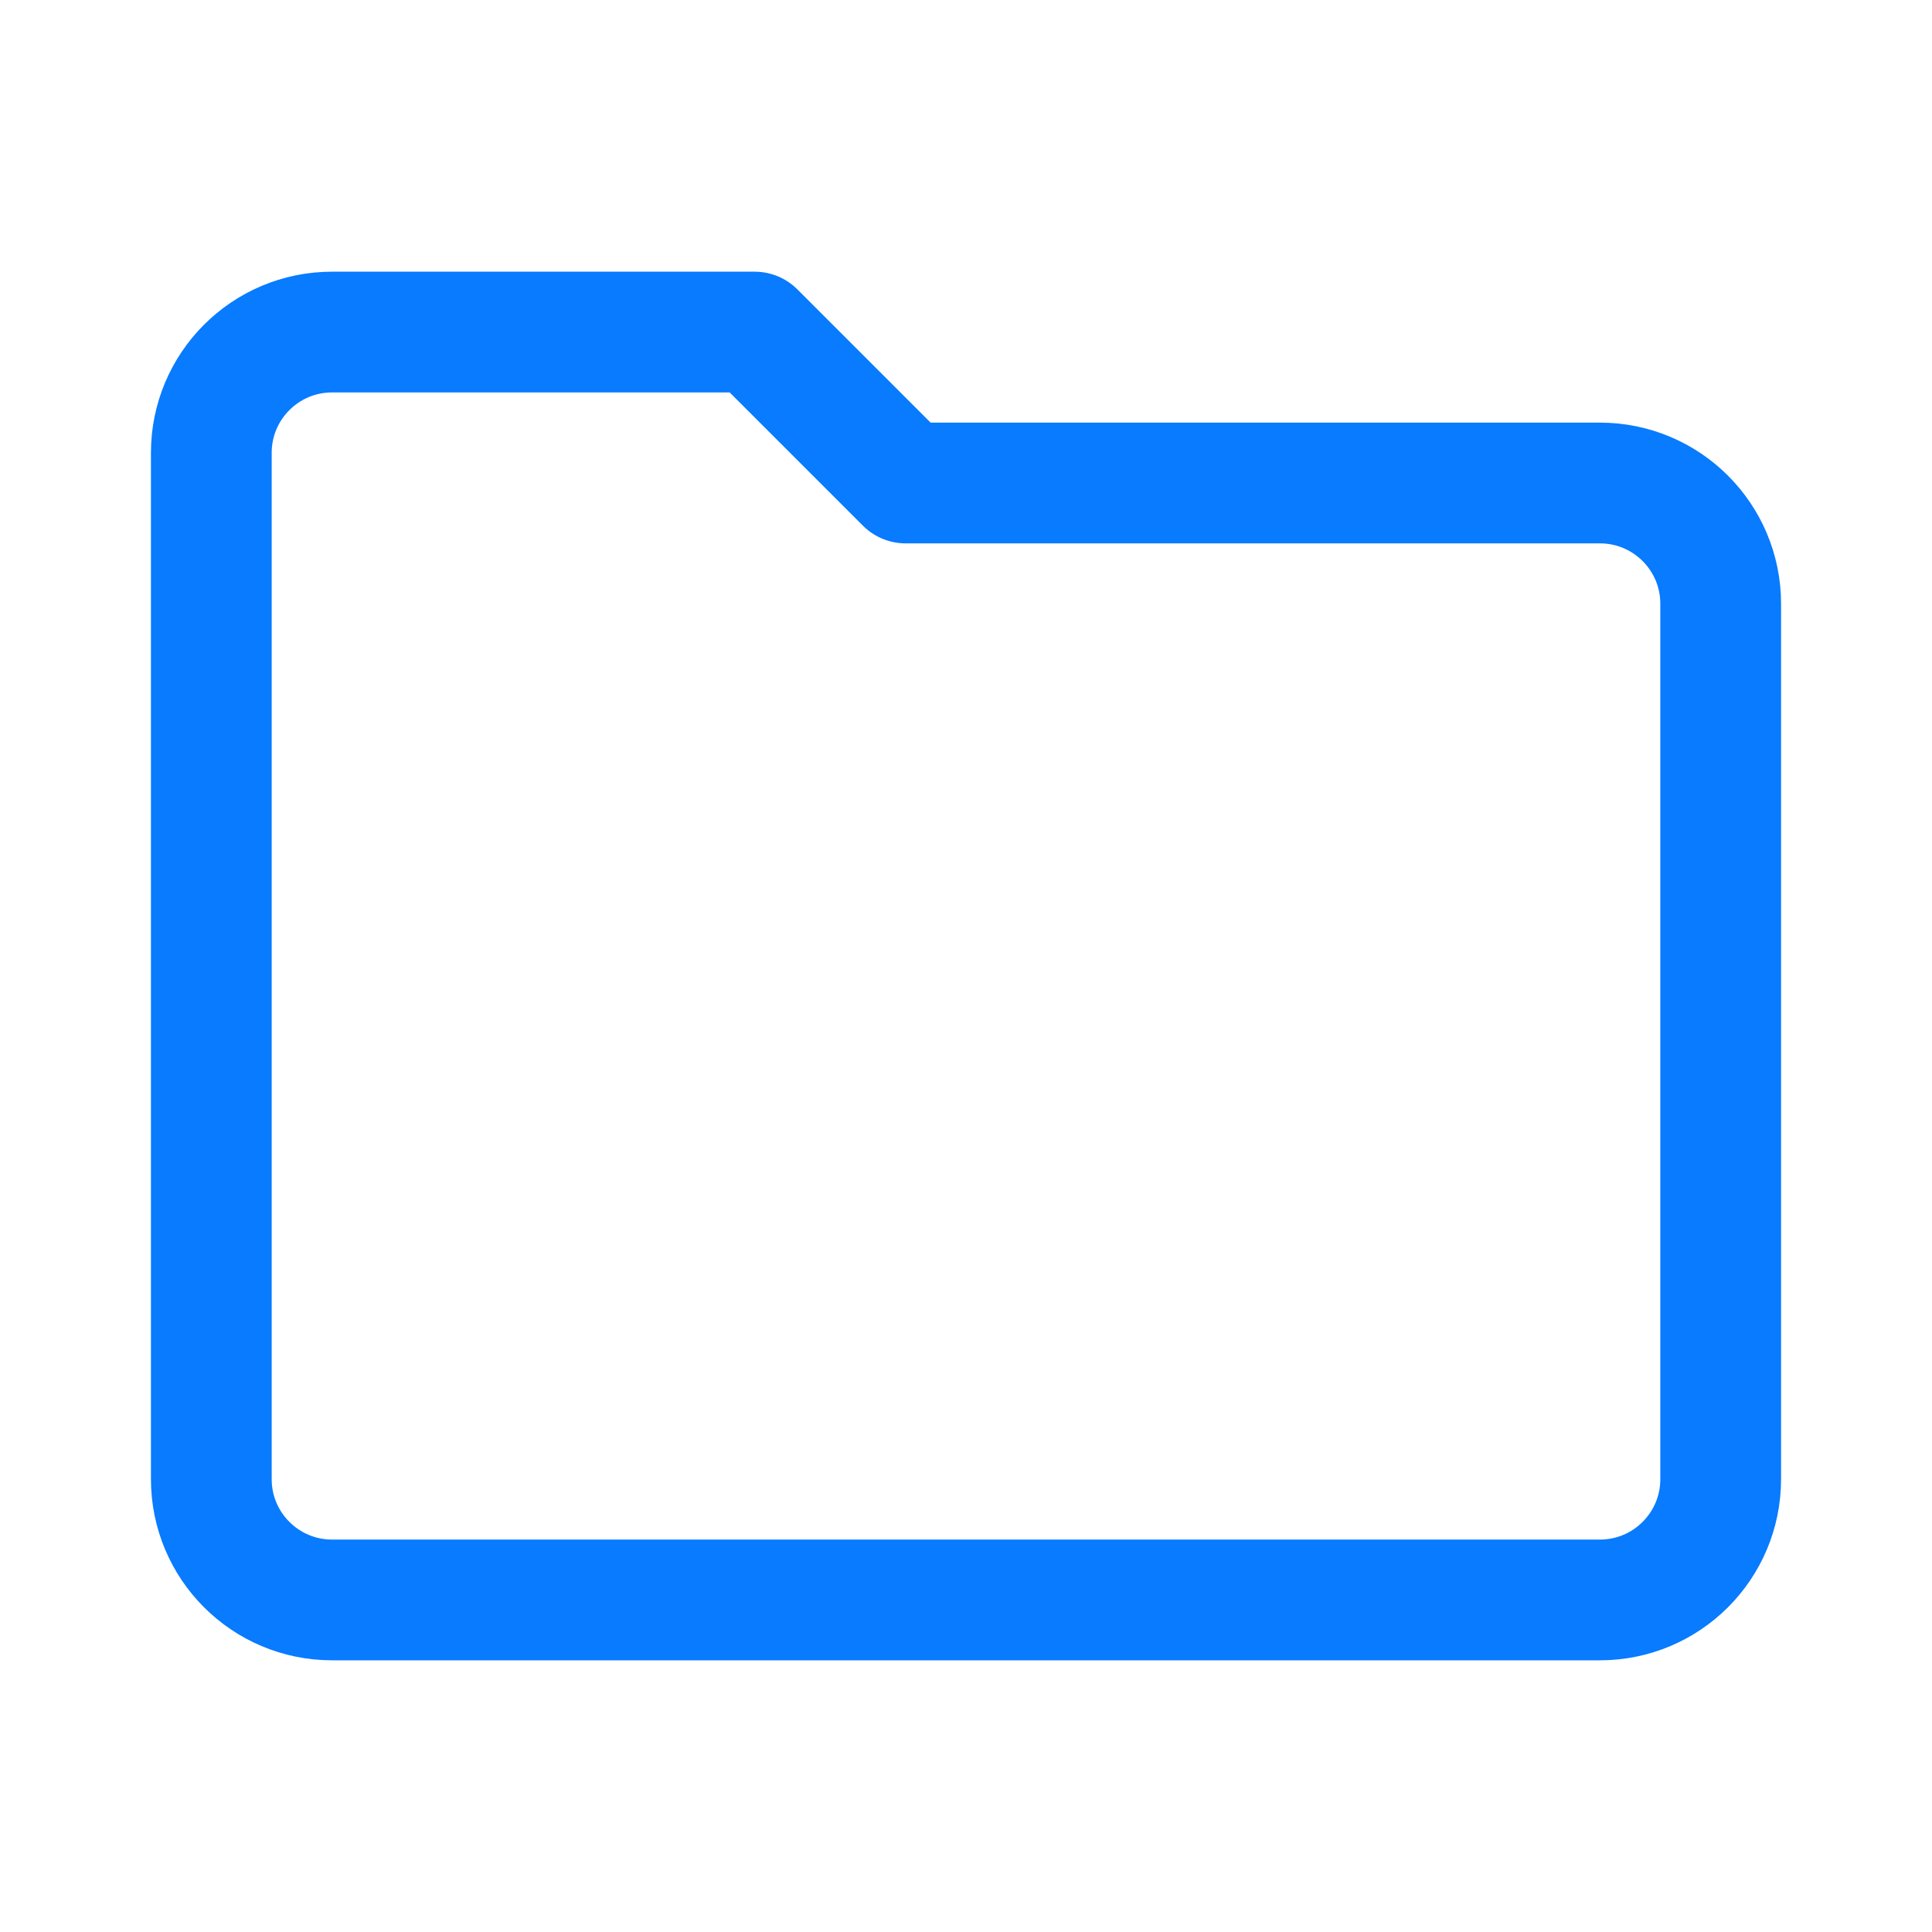
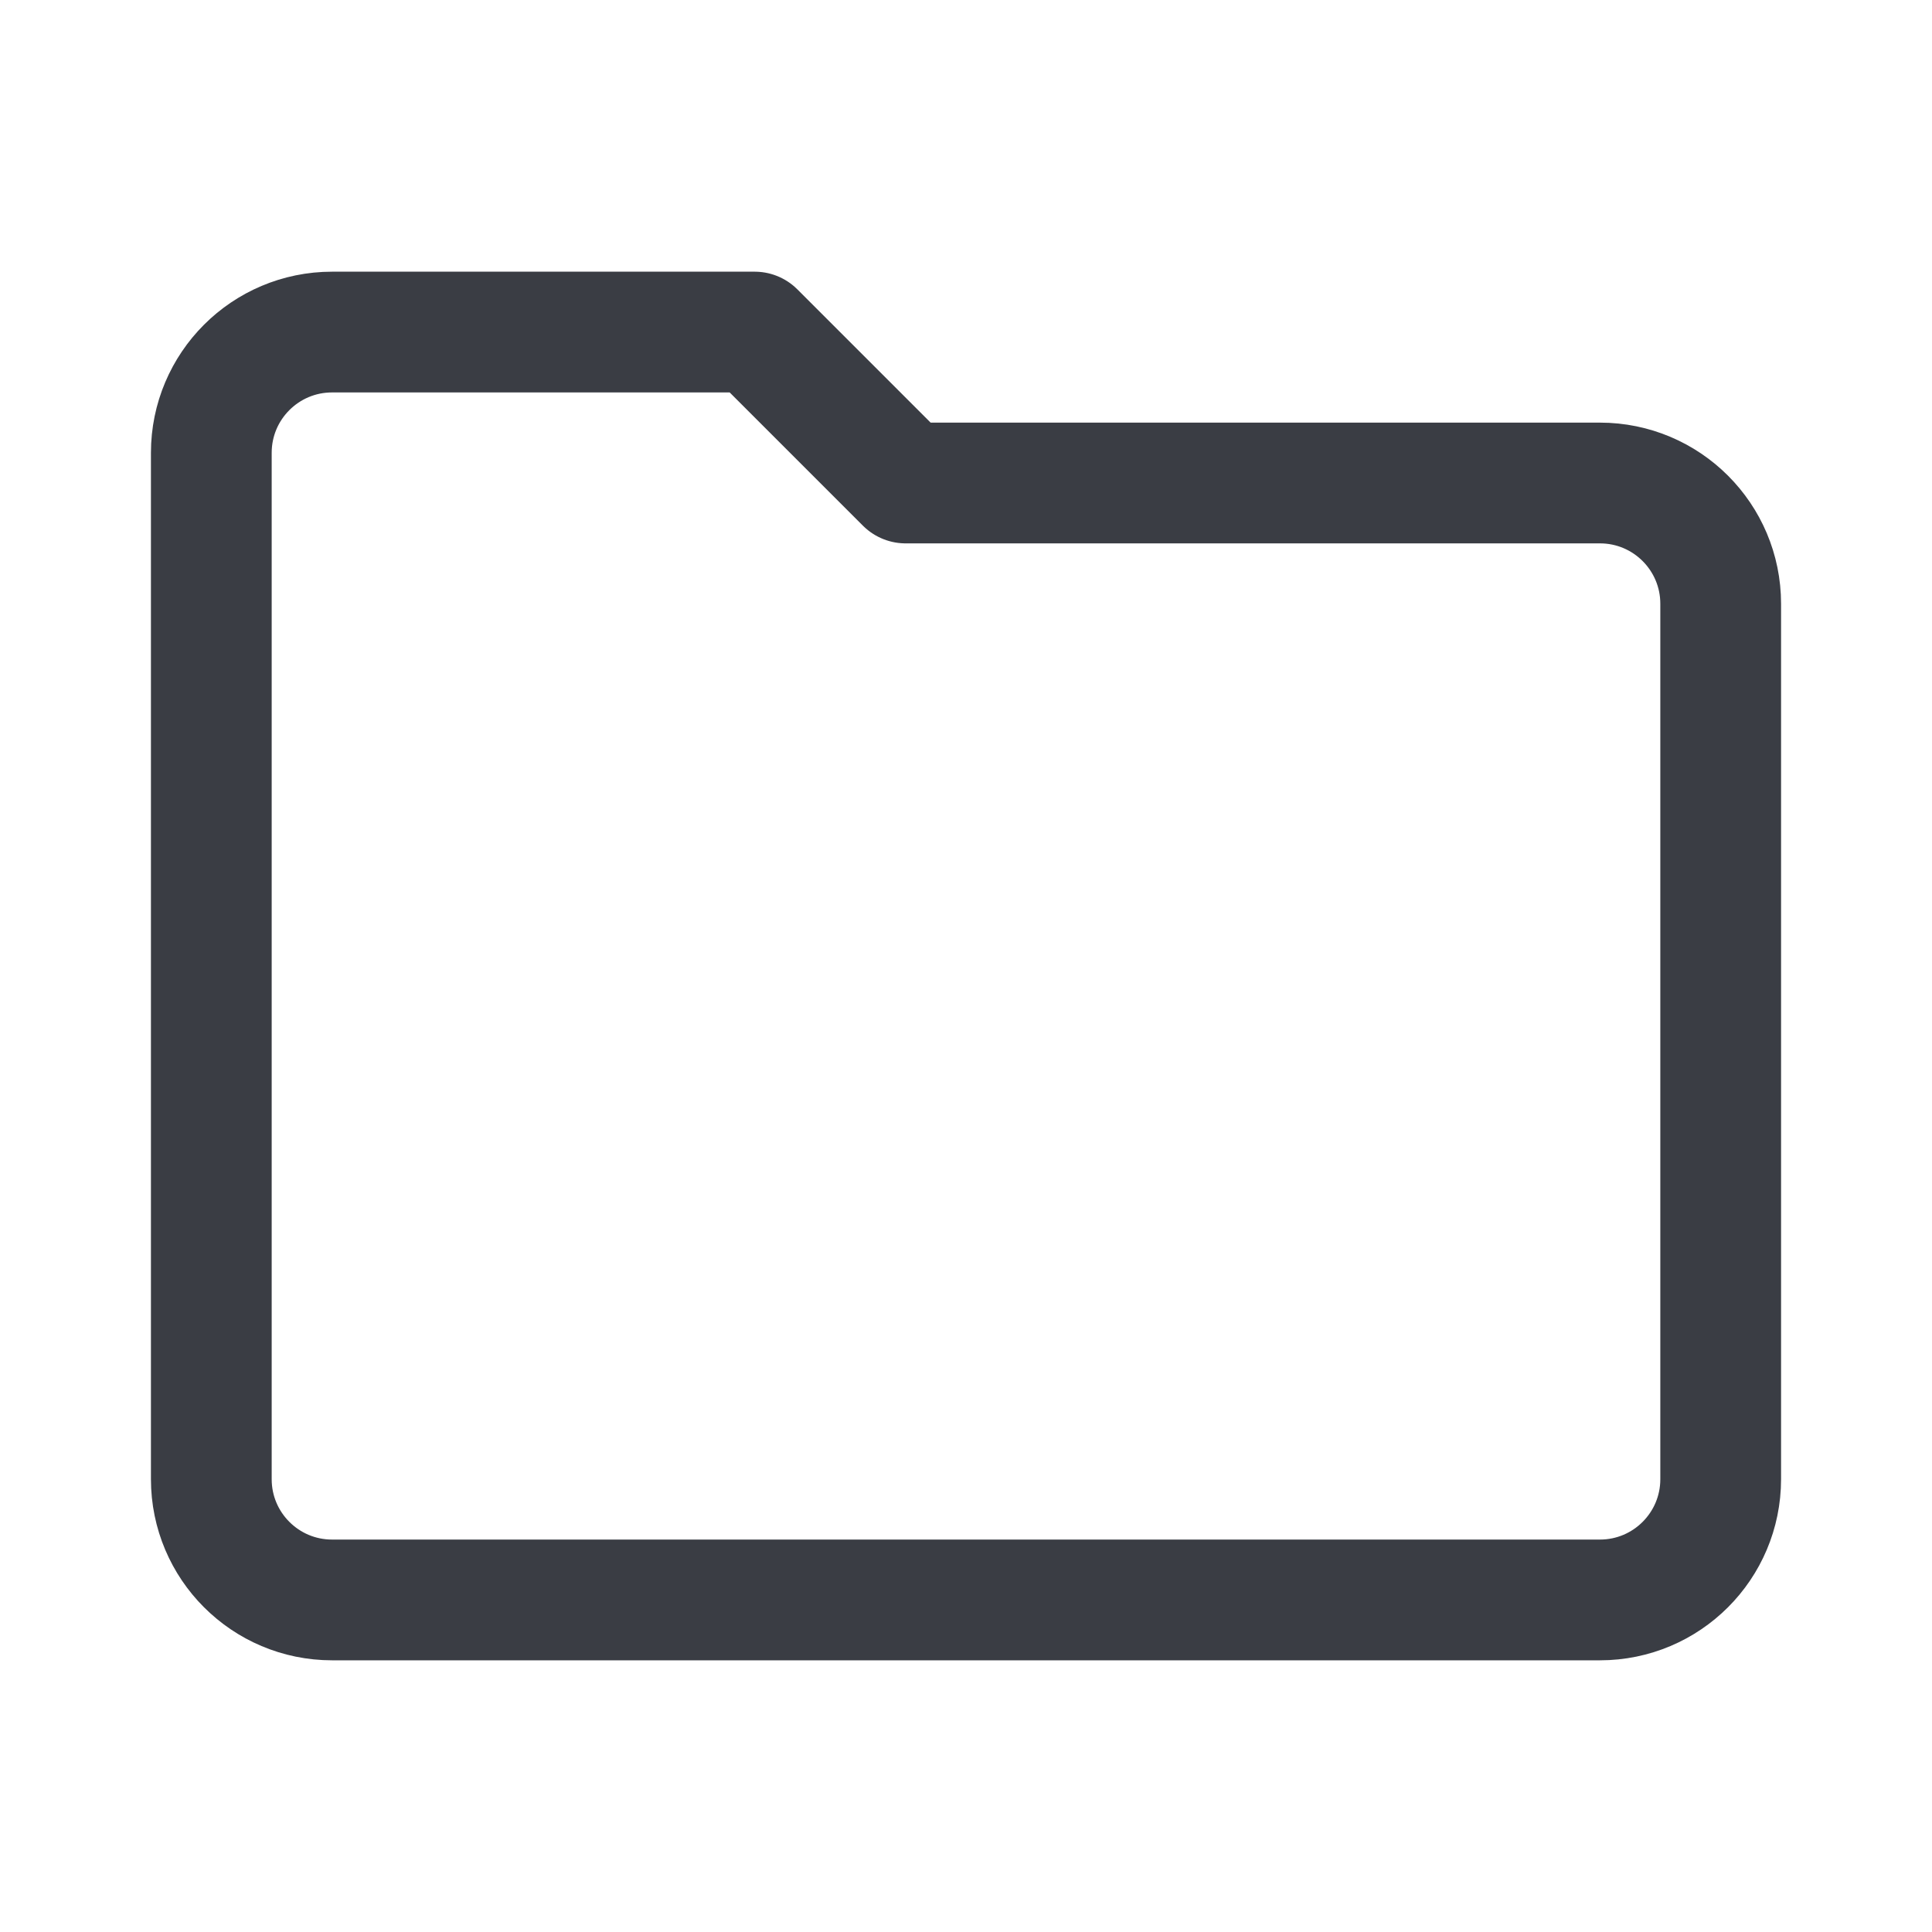
<svg xmlns="http://www.w3.org/2000/svg" viewBox="0 0 64 64">
-   <path d="M7 19v-4a4 4 0 0 1 4-4h14l5 5h23a4 4 0 0 1 4 4v29a4 4 0 0 1-4 4H11a4 4 0 0 1-4-4z" fill="none" stroke="#087bff" stroke-width="4" stroke-linecap="round" stroke-linejoin="round" />
+   <path d="M7 19v-4a4 4 0 0 1 4-4h14l5 5h23a4 4 0 0 1 4 4v29a4 4 0 0 1-4 4H11a4 4 0 0 1-4-4z" fill="none" stroke="#3a3d44" stroke-width="4" stroke-linecap="round" stroke-linejoin="round" />
</svg>
